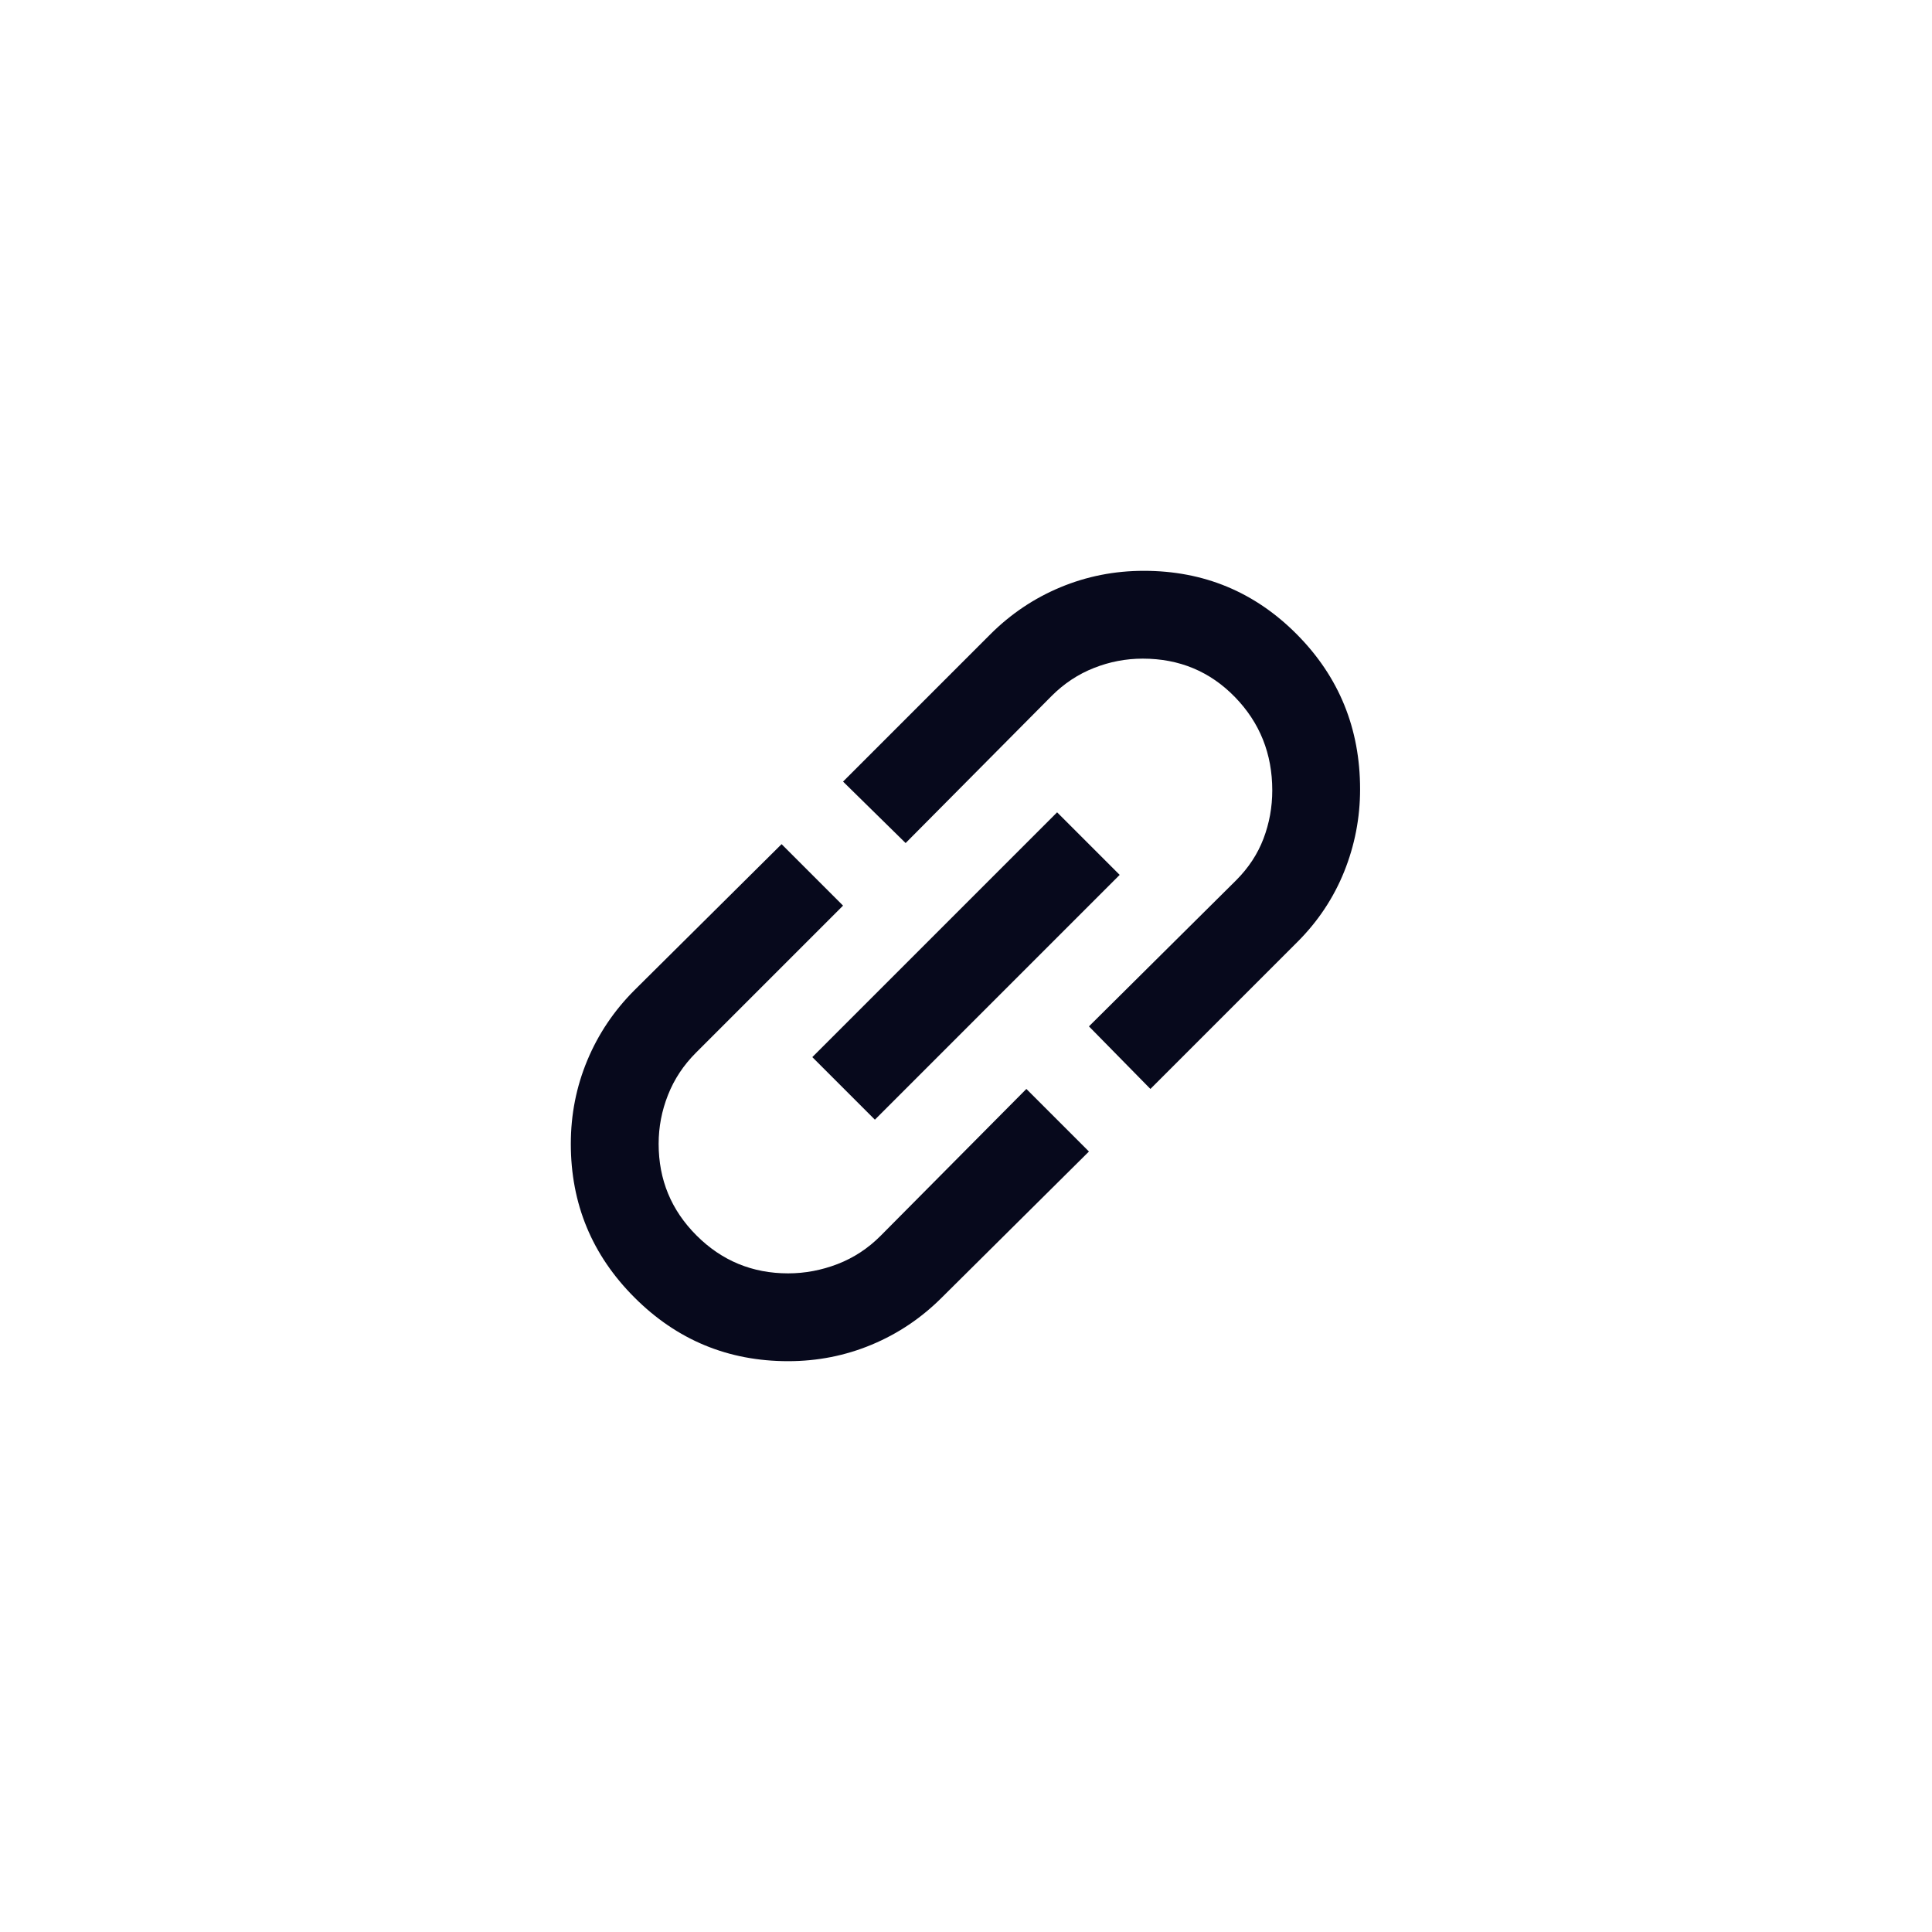
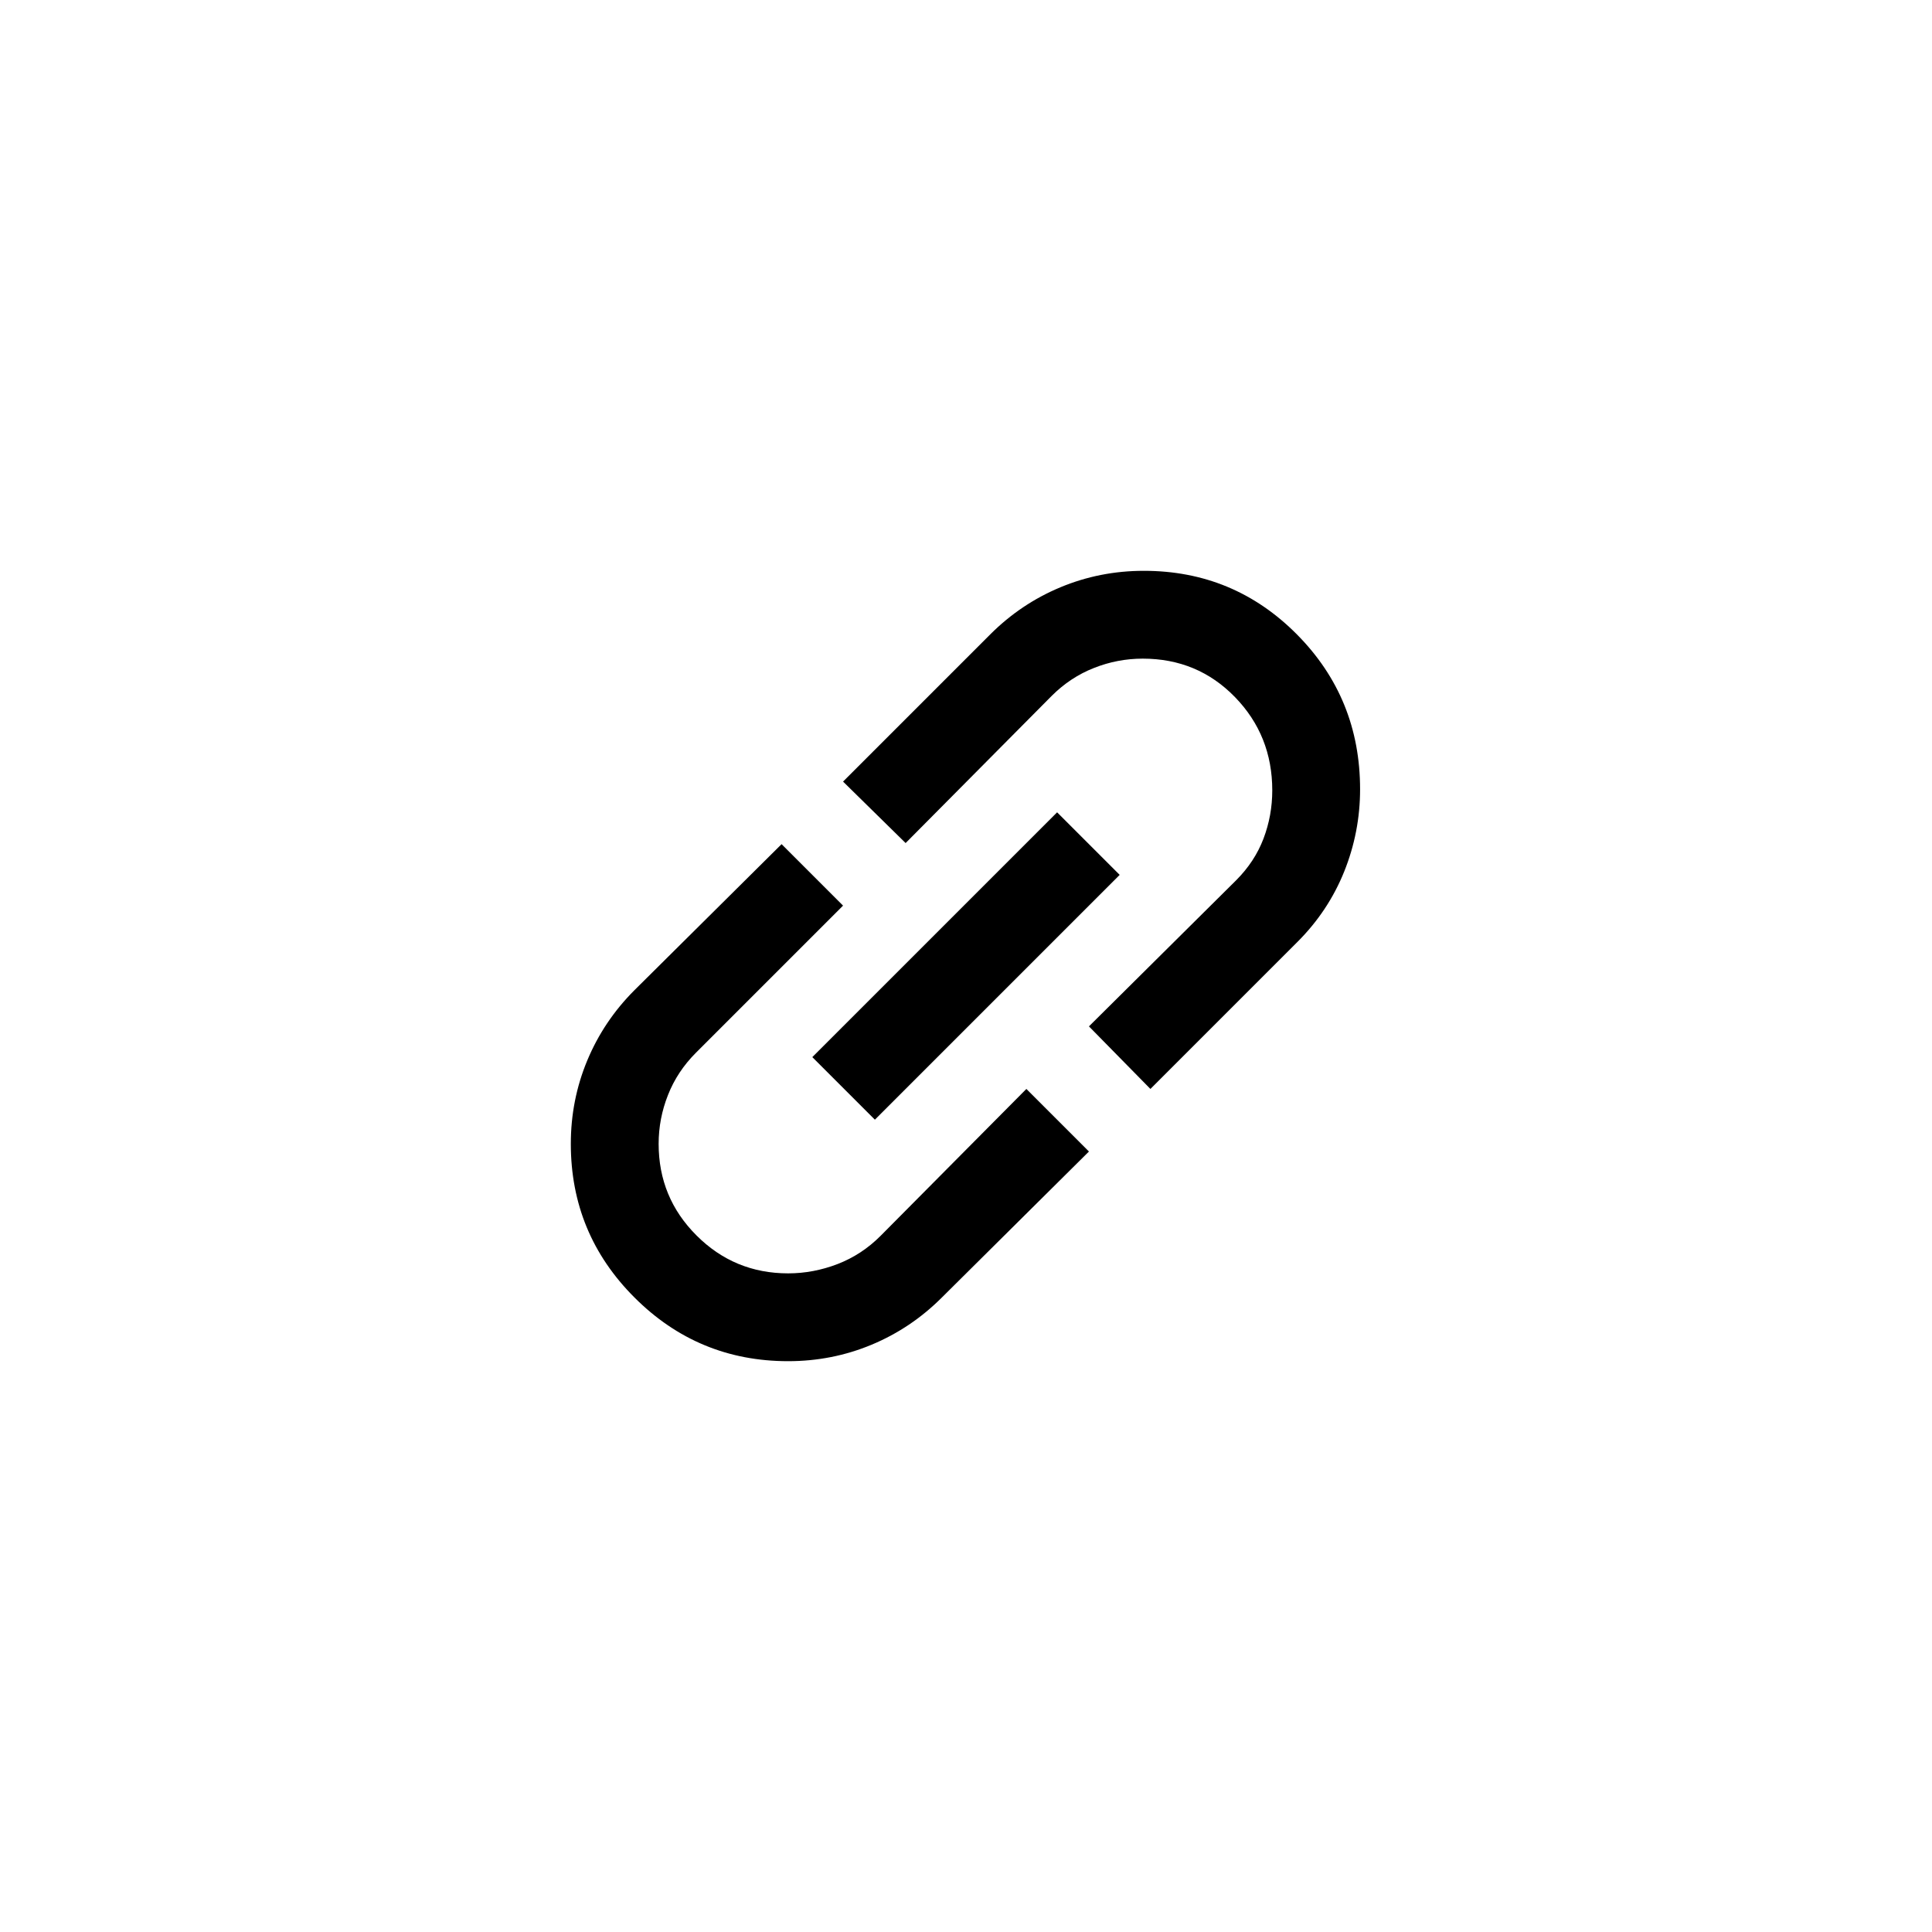
<svg xmlns="http://www.w3.org/2000/svg" width="44" height="44" viewBox="0 0 44 44" fill="none">
  <mask id="mask0_179_654" style="mask-type:alpha" maskUnits="userSpaceOnUse" x="10" y="10" width="24" height="24">
    <rect x="10" y="10" width="24" height="24" fill="#D9D9D9" />
  </mask>
  <g mask="url(#mask0_179_654)">
-     <path d="M17.95 31C16.583 31 15.417 30.517 14.45 29.55C13.483 28.583 13 27.417 13 26.05C13 25.383 13.125 24.75 13.375 24.15C13.625 23.55 13.983 23.017 14.45 22.55L17.8 19.225L19.2 20.625L15.85 23.975C15.567 24.258 15.354 24.579 15.213 24.938C15.071 25.296 15 25.667 15 26.05C15 26.867 15.287 27.562 15.863 28.137C16.438 28.712 17.133 29 17.95 29C18.333 29 18.708 28.929 19.075 28.788C19.442 28.646 19.767 28.433 20.05 28.15L23.375 24.8L24.8 26.225L21.45 29.55C20.983 30.017 20.45 30.375 19.85 30.625C19.25 30.875 18.617 31 17.95 31ZM19.925 25.5L18.5 24.075L24.075 18.5L25.5 19.925L19.925 25.5ZM26.2 24.8L24.8 23.375L28.15 20.05C28.433 19.767 28.642 19.45 28.775 19.1C28.908 18.75 28.975 18.383 28.975 18C28.975 17.167 28.692 16.458 28.125 15.875C27.558 15.292 26.858 15 26.025 15C25.642 15 25.271 15.071 24.913 15.213C24.554 15.354 24.233 15.567 23.95 15.85L20.625 19.2L19.2 17.8L22.55 14.45C23.017 13.983 23.55 13.625 24.15 13.375C24.75 13.125 25.383 13 26.05 13C27.417 13 28.579 13.483 29.538 14.45C30.496 15.417 30.975 16.592 30.975 17.975C30.975 18.625 30.854 19.25 30.613 19.85C30.371 20.45 30.017 20.983 29.55 21.45L26.2 24.8Z" fill="#07091C" />
+     <path d="M17.95 31C16.583 31 15.417 30.517 14.45 29.55C13.483 28.583 13 27.417 13 26.05C13 25.383 13.125 24.75 13.375 24.15C13.625 23.55 13.983 23.017 14.45 22.55L17.8 19.225L19.2 20.625L15.85 23.975C15.567 24.258 15.354 24.579 15.213 24.938C15.071 25.296 15 25.667 15 26.05C15 26.867 15.287 27.562 15.863 28.137C16.438 28.712 17.133 29 17.95 29C18.333 29 18.708 28.929 19.075 28.788C19.442 28.646 19.767 28.433 20.05 28.15L23.375 24.8L24.8 26.225L21.45 29.55C20.983 30.017 20.45 30.375 19.85 30.625C19.25 30.875 18.617 31 17.95 31ZM19.925 25.5L18.5 24.075L24.075 18.5L25.5 19.925L19.925 25.5ZM26.2 24.8L24.8 23.375L28.15 20.05C28.433 19.767 28.642 19.45 28.775 19.1C28.908 18.75 28.975 18.383 28.975 18C28.975 17.167 28.692 16.458 28.125 15.875C27.558 15.292 26.858 15 26.025 15C25.642 15 25.271 15.071 24.913 15.213C24.554 15.354 24.233 15.567 23.95 15.85L20.625 19.2L19.2 17.8L22.55 14.45C23.017 13.983 23.55 13.625 24.15 13.375C24.75 13.125 25.383 13 26.05 13C27.417 13 28.579 13.483 29.538 14.45C30.496 15.417 30.975 16.592 30.975 17.975C30.975 18.625 30.854 19.25 30.613 19.85C30.371 20.45 30.017 20.983 29.55 21.45L26.2 24.8Z" fill="currentColor" />
  </g>
</svg>
